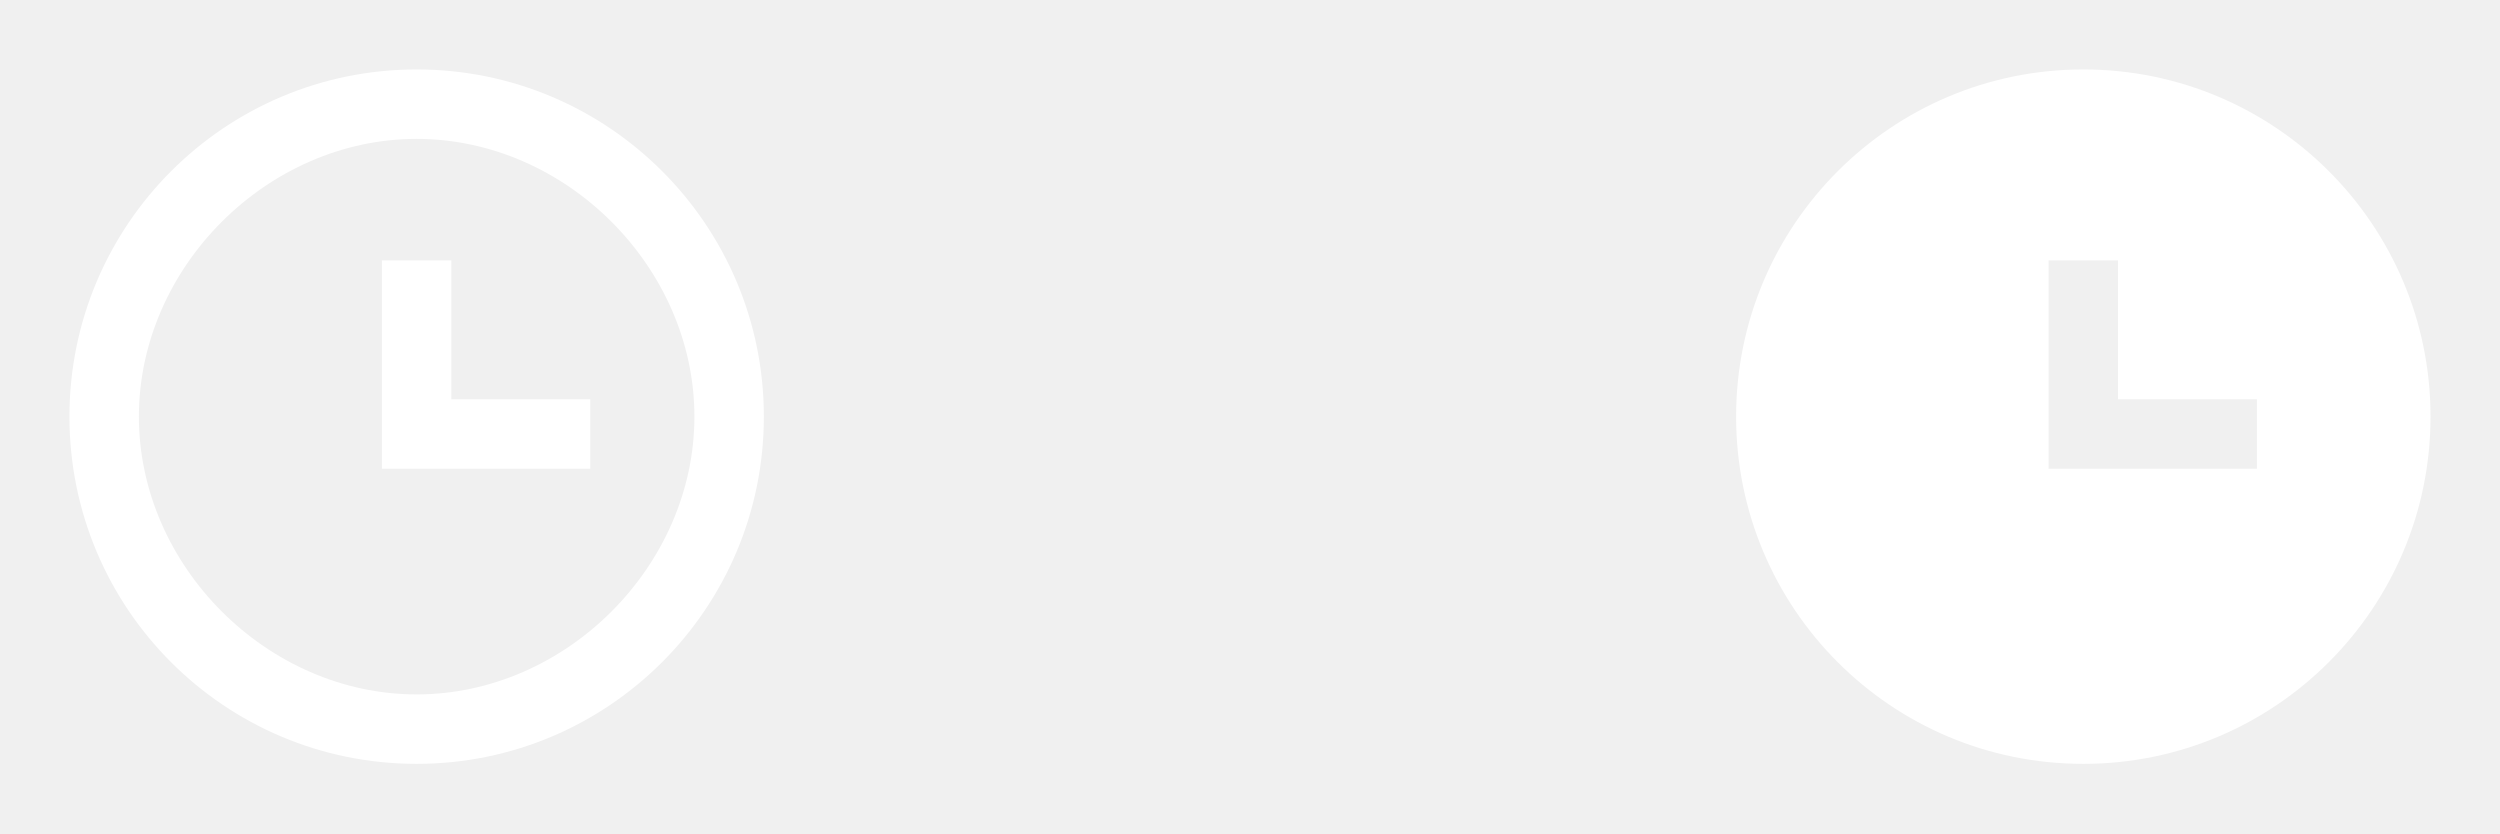
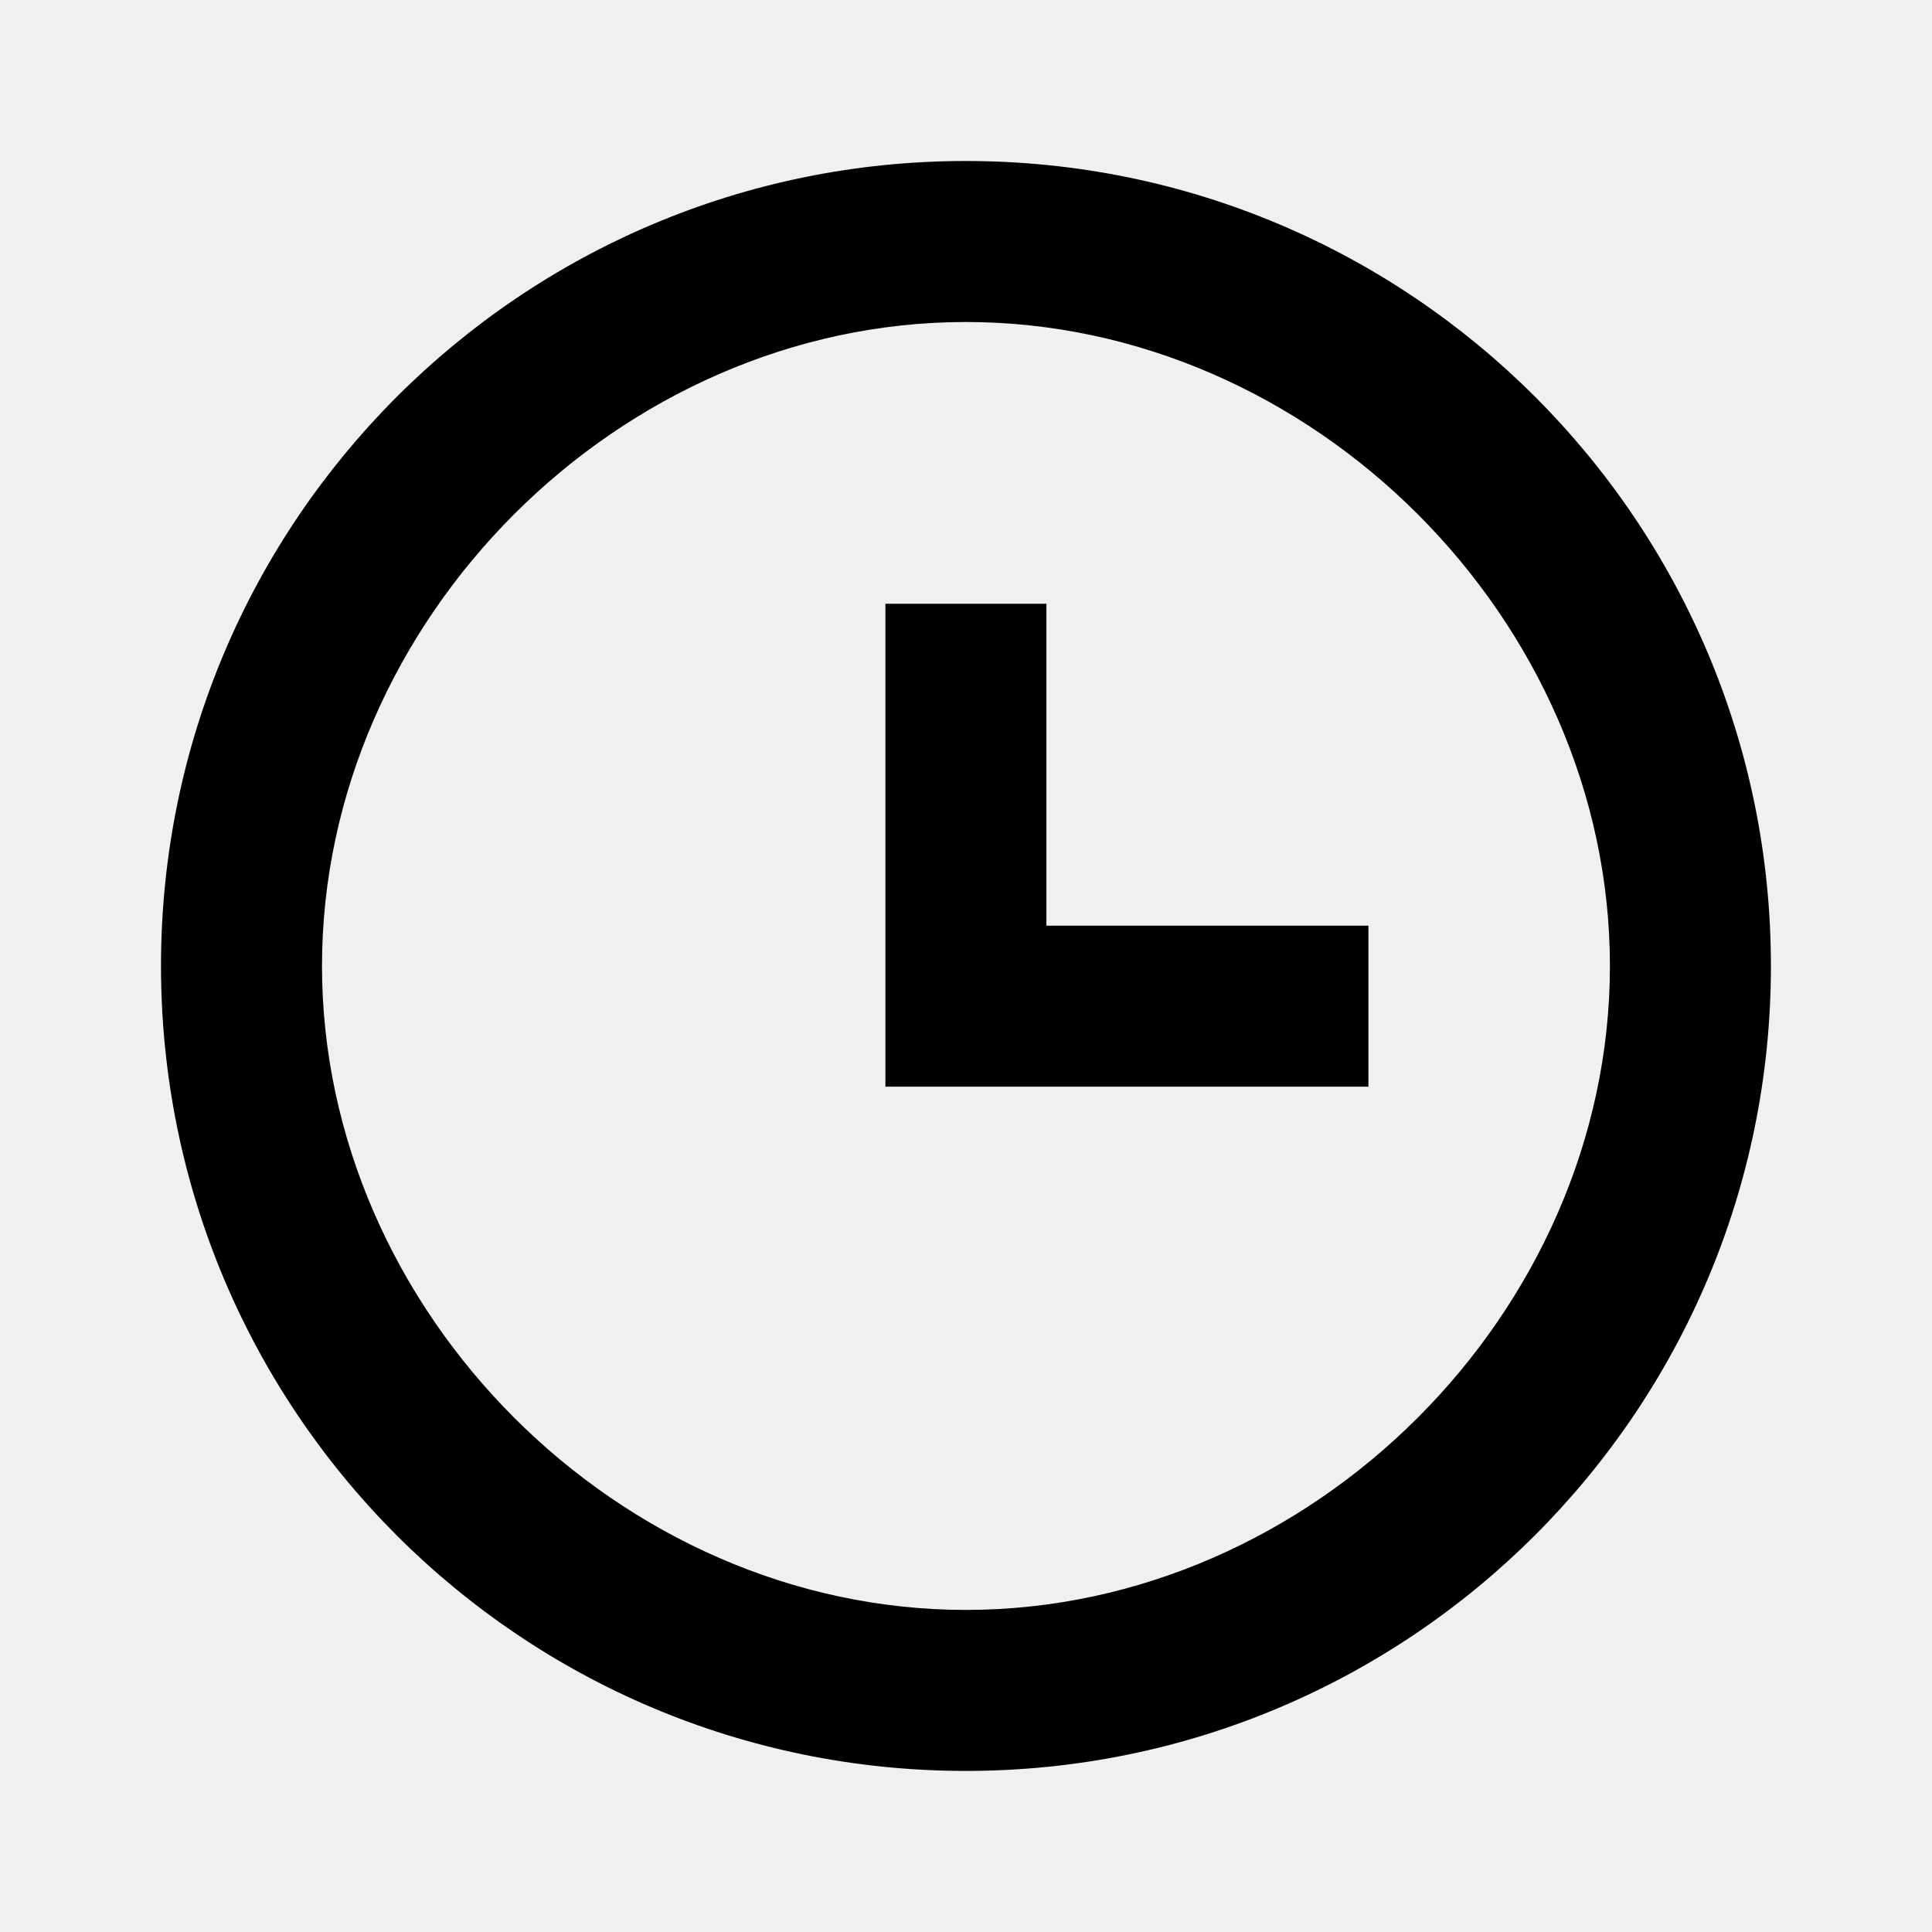
- <svg xmlns="http://www.w3.org/2000/svg" width="72" height="24" viewBox="0 0 72 24" fill="none">
-   <g clip-path="url(#clip0_10422_175423)">
-     <path d="M11.999 2C6.478 2 2 6.478 2 11.999C2 17.521 6.466 21.999 11.999 21.999C17.521 21.999 21.999 17.521 21.999 11.999C21.999 6.478 17.521 2 11.999 2ZM11.999 19.999C7.7 19.999 4 16.299 4 11.999C4 7.7 7.7 4 11.999 4C16.299 4 19.999 7.7 19.999 11.999C19.999 16.299 16.299 19.999 11.999 19.999Z" fill="white" />
-     <path d="M10.999 7.5H12.999V11.499H16.999V13.499H10.999V7.5Z" fill="white" />
-     <path fill-rule="evenodd" clip-rule="evenodd" d="M59.999 2C65.521 2 69.999 6.477 69.999 11.999C69.999 17.521 65.521 21.999 59.999 21.999C54.466 21.999 50 17.521 50 11.999C50 6.477 54.477 2 59.999 2ZM58.999 7.5V13.499H64.999V11.499H60.999V7.5H58.999Z" fill="white" />
-   </g>
-   <defs>
-     <clipPath id="clip0_10422_175423">
-       <rect width="72" height="24" rx="5" fill="white" />
-     </clipPath>
-   </defs>
+ <svg xmlns="http://www.w3.org/2000/svg" width="24" height="24" viewBox="0 0 24 24" fill="none">
+   <path d="M11.999 2C6.478 2 2 6.478 2 11.999C2 17.521 6.466 21.999 11.999 21.999C17.521 21.999 21.999 17.521 21.999 11.999C21.999 6.478 17.521 2 11.999 2ZM11.999 19.999C7.7 19.999 4 16.299 4 11.999C4 7.7 7.7 4 11.999 4C16.299 4 19.999 7.7 19.999 11.999C19.999 16.299 16.299 19.999 11.999 19.999Z" fill="currentColor" />
+   <path d="M10.999 7.5H12.999V11.499H16.999V13.499H10.999V7.5Z" fill="currentColor" />
</svg>
